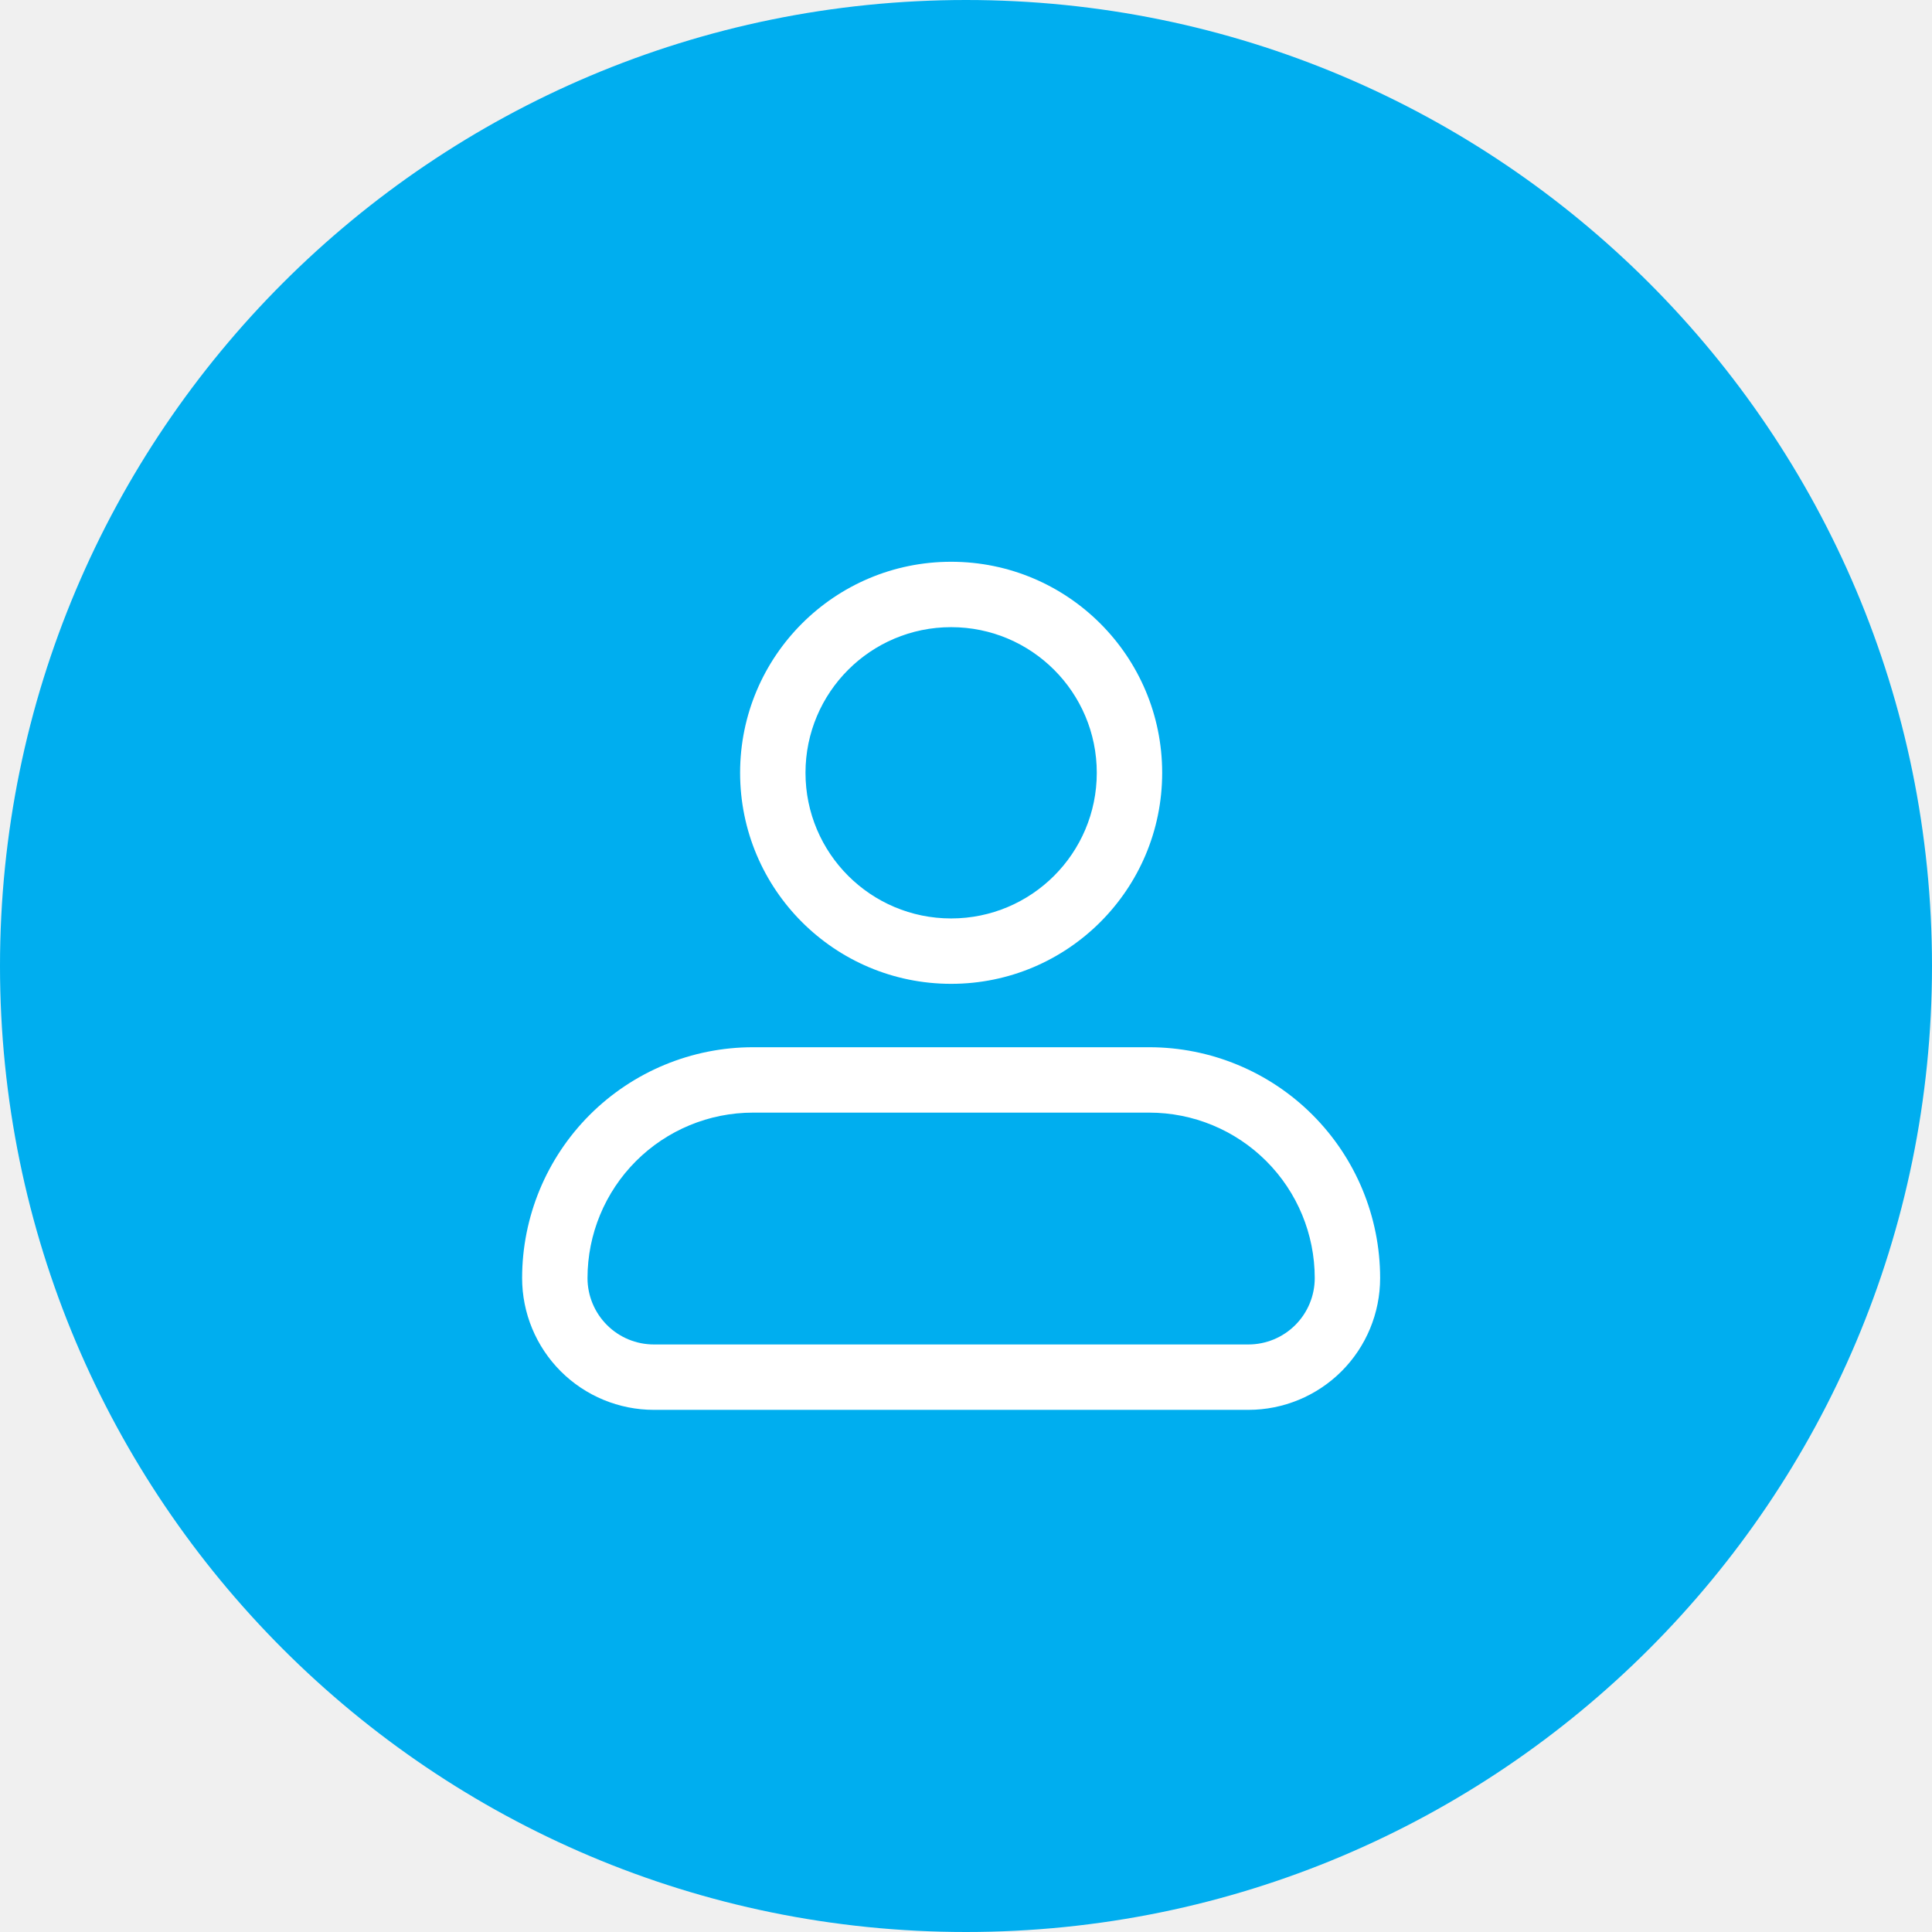
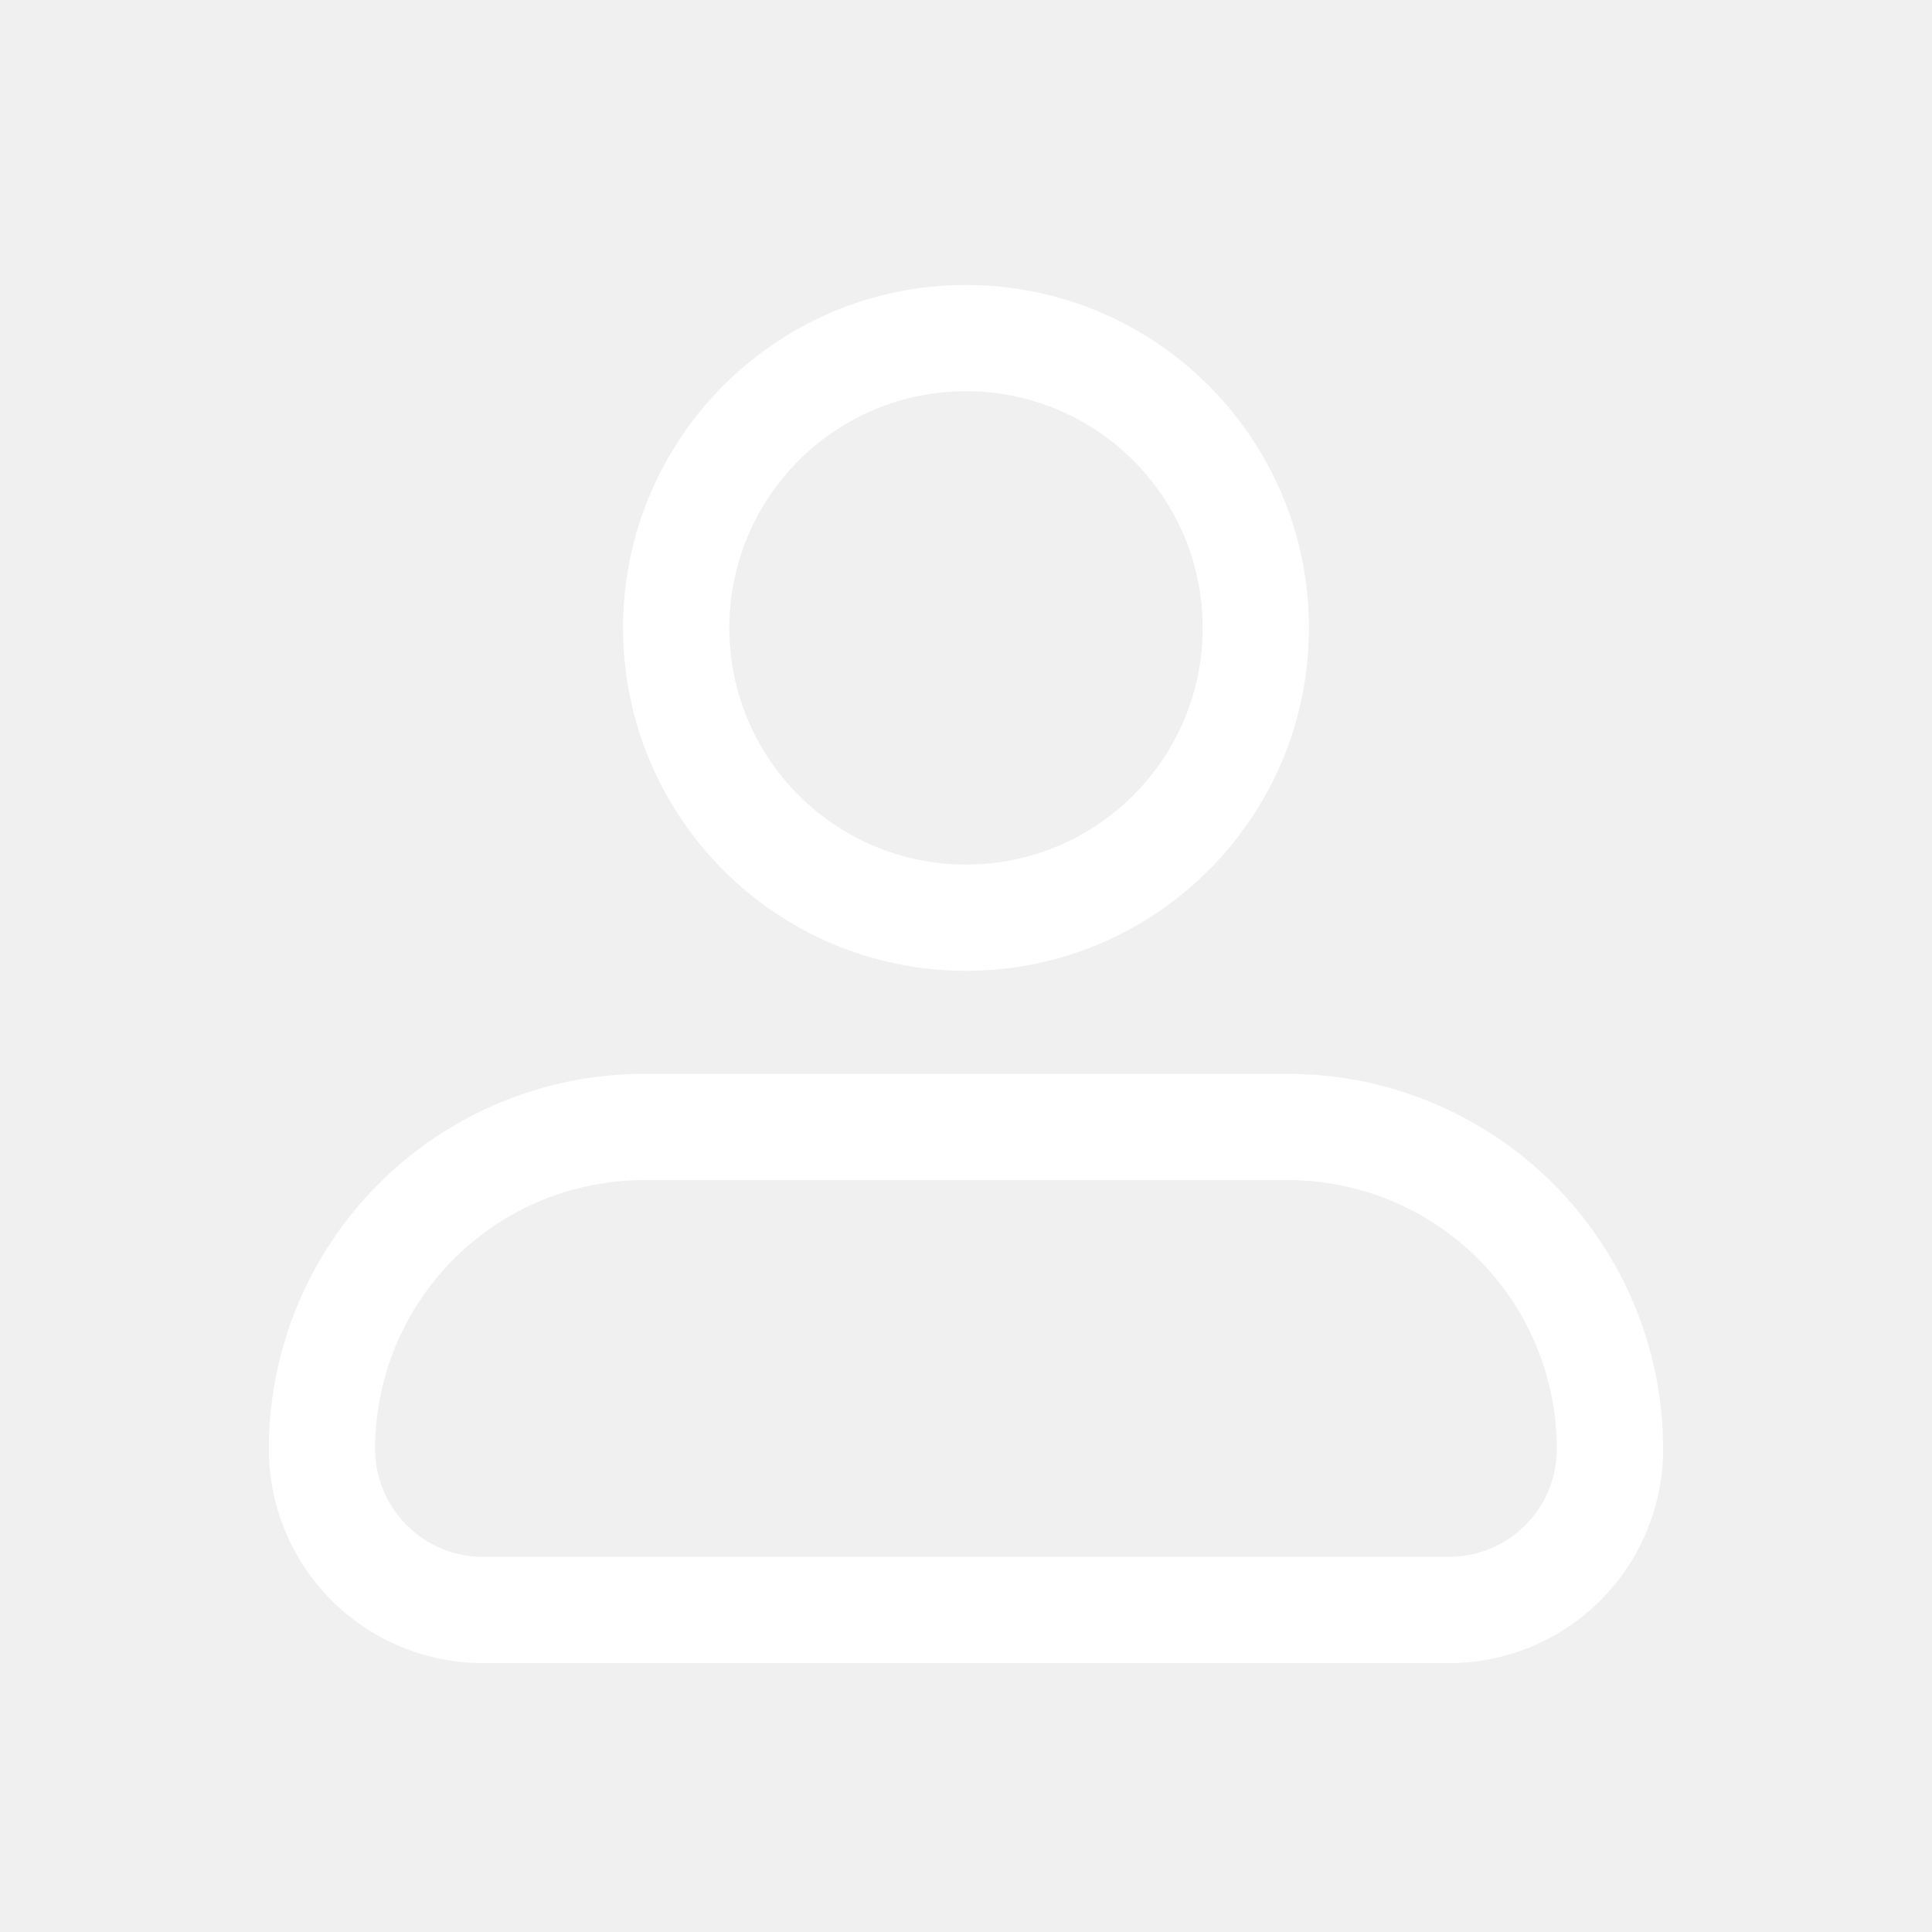
- <svg xmlns="http://www.w3.org/2000/svg" width="65" height="65" viewBox="0 0 65 65" fill="none">
-   <circle cx="32.5" cy="32.5" r="32.5" fill="#00AEEF" />
-   <path fill-rule="evenodd" clip-rule="evenodd" d="M32 18.9C28.079 18.9 24.9 22.079 24.9 26C24.9 29.921 28.079 33.1 32 33.1C35.921 33.1 39.1 29.921 39.1 26C39.1 22.079 35.921 18.9 32 18.9ZM27.1 26C27.1 23.294 29.294 21.1 32 21.1C34.706 21.1 36.9 23.294 36.9 26C36.9 28.706 34.706 30.9 32 30.9C29.294 30.9 27.1 28.706 27.1 26Z" fill="white" />
-   <path fill-rule="evenodd" clip-rule="evenodd" d="M25.333 35.233C23.273 35.233 21.298 36.052 19.841 37.508C18.385 38.965 17.566 40.94 17.566 43C17.566 44.176 18.034 45.303 18.865 46.135C19.696 46.966 20.824 47.433 22 47.433H42C43.175 47.433 44.303 46.966 45.135 46.135C45.966 45.303 46.433 44.176 46.433 43C46.433 40.94 45.615 38.965 44.158 37.508C42.702 36.052 40.726 35.233 38.666 35.233H25.333ZM21.397 39.064C22.441 38.02 23.857 37.433 25.333 37.433H38.666C40.143 37.433 41.559 38.02 42.603 39.064C43.647 40.108 44.233 41.524 44.233 43C44.233 43.592 43.998 44.16 43.579 44.579C43.16 44.998 42.592 45.233 42 45.233H22C21.407 45.233 20.839 44.998 20.421 44.579C20.002 44.16 19.766 43.592 19.766 43C19.766 41.524 20.353 40.108 21.397 39.064Z" fill="white" />
+ <svg xmlns="http://www.w3.org/2000/svg" width="40" height="40" viewBox="0 0 40 40" fill="none">
+   <path fill-rule="evenodd" clip-rule="evenodd" d="M20 5.9C16.079 5.9 12.9 9.079 12.9 13C12.9 16.921 16.079 20.1 20 20.1C23.921 20.1 27.1 16.921 27.1 13C27.1 9.079 23.921 5.9 20 5.9ZM15.1 13C15.1 10.294 17.294 8.1 20 8.1C22.706 8.1 24.9 10.294 24.9 13C24.9 15.706 22.706 17.9 20 17.9C17.294 17.9 15.1 15.706 15.1 13Z" fill="white" />
+   <path fill-rule="evenodd" clip-rule="evenodd" d="M13.333 22.233C11.273 22.233 9.298 23.052 7.841 24.508C6.385 25.965 5.566 27.94 5.566 30C5.566 31.176 6.033 32.303 6.865 33.135C7.696 33.966 8.824 34.433 10 34.433H30C31.175 34.433 32.303 33.966 33.135 33.135C33.966 32.303 34.433 31.176 34.433 30C34.433 27.94 33.615 25.965 32.158 24.508C30.702 23.052 28.726 22.233 26.666 22.233H13.333ZM9.397 26.064C10.441 25.02 11.857 24.433 13.333 24.433H26.666C28.143 24.433 29.559 25.02 30.603 26.064C31.647 27.108 32.233 28.524 32.233 30C32.233 30.592 31.998 31.16 31.579 31.579C31.16 31.998 30.592 32.233 30 32.233H10C9.407 32.233 8.839 31.998 8.421 31.579C8.002 31.16 7.766 30.592 7.766 30C7.766 28.524 8.353 27.108 9.397 26.064Z" fill="white" />
</svg>
